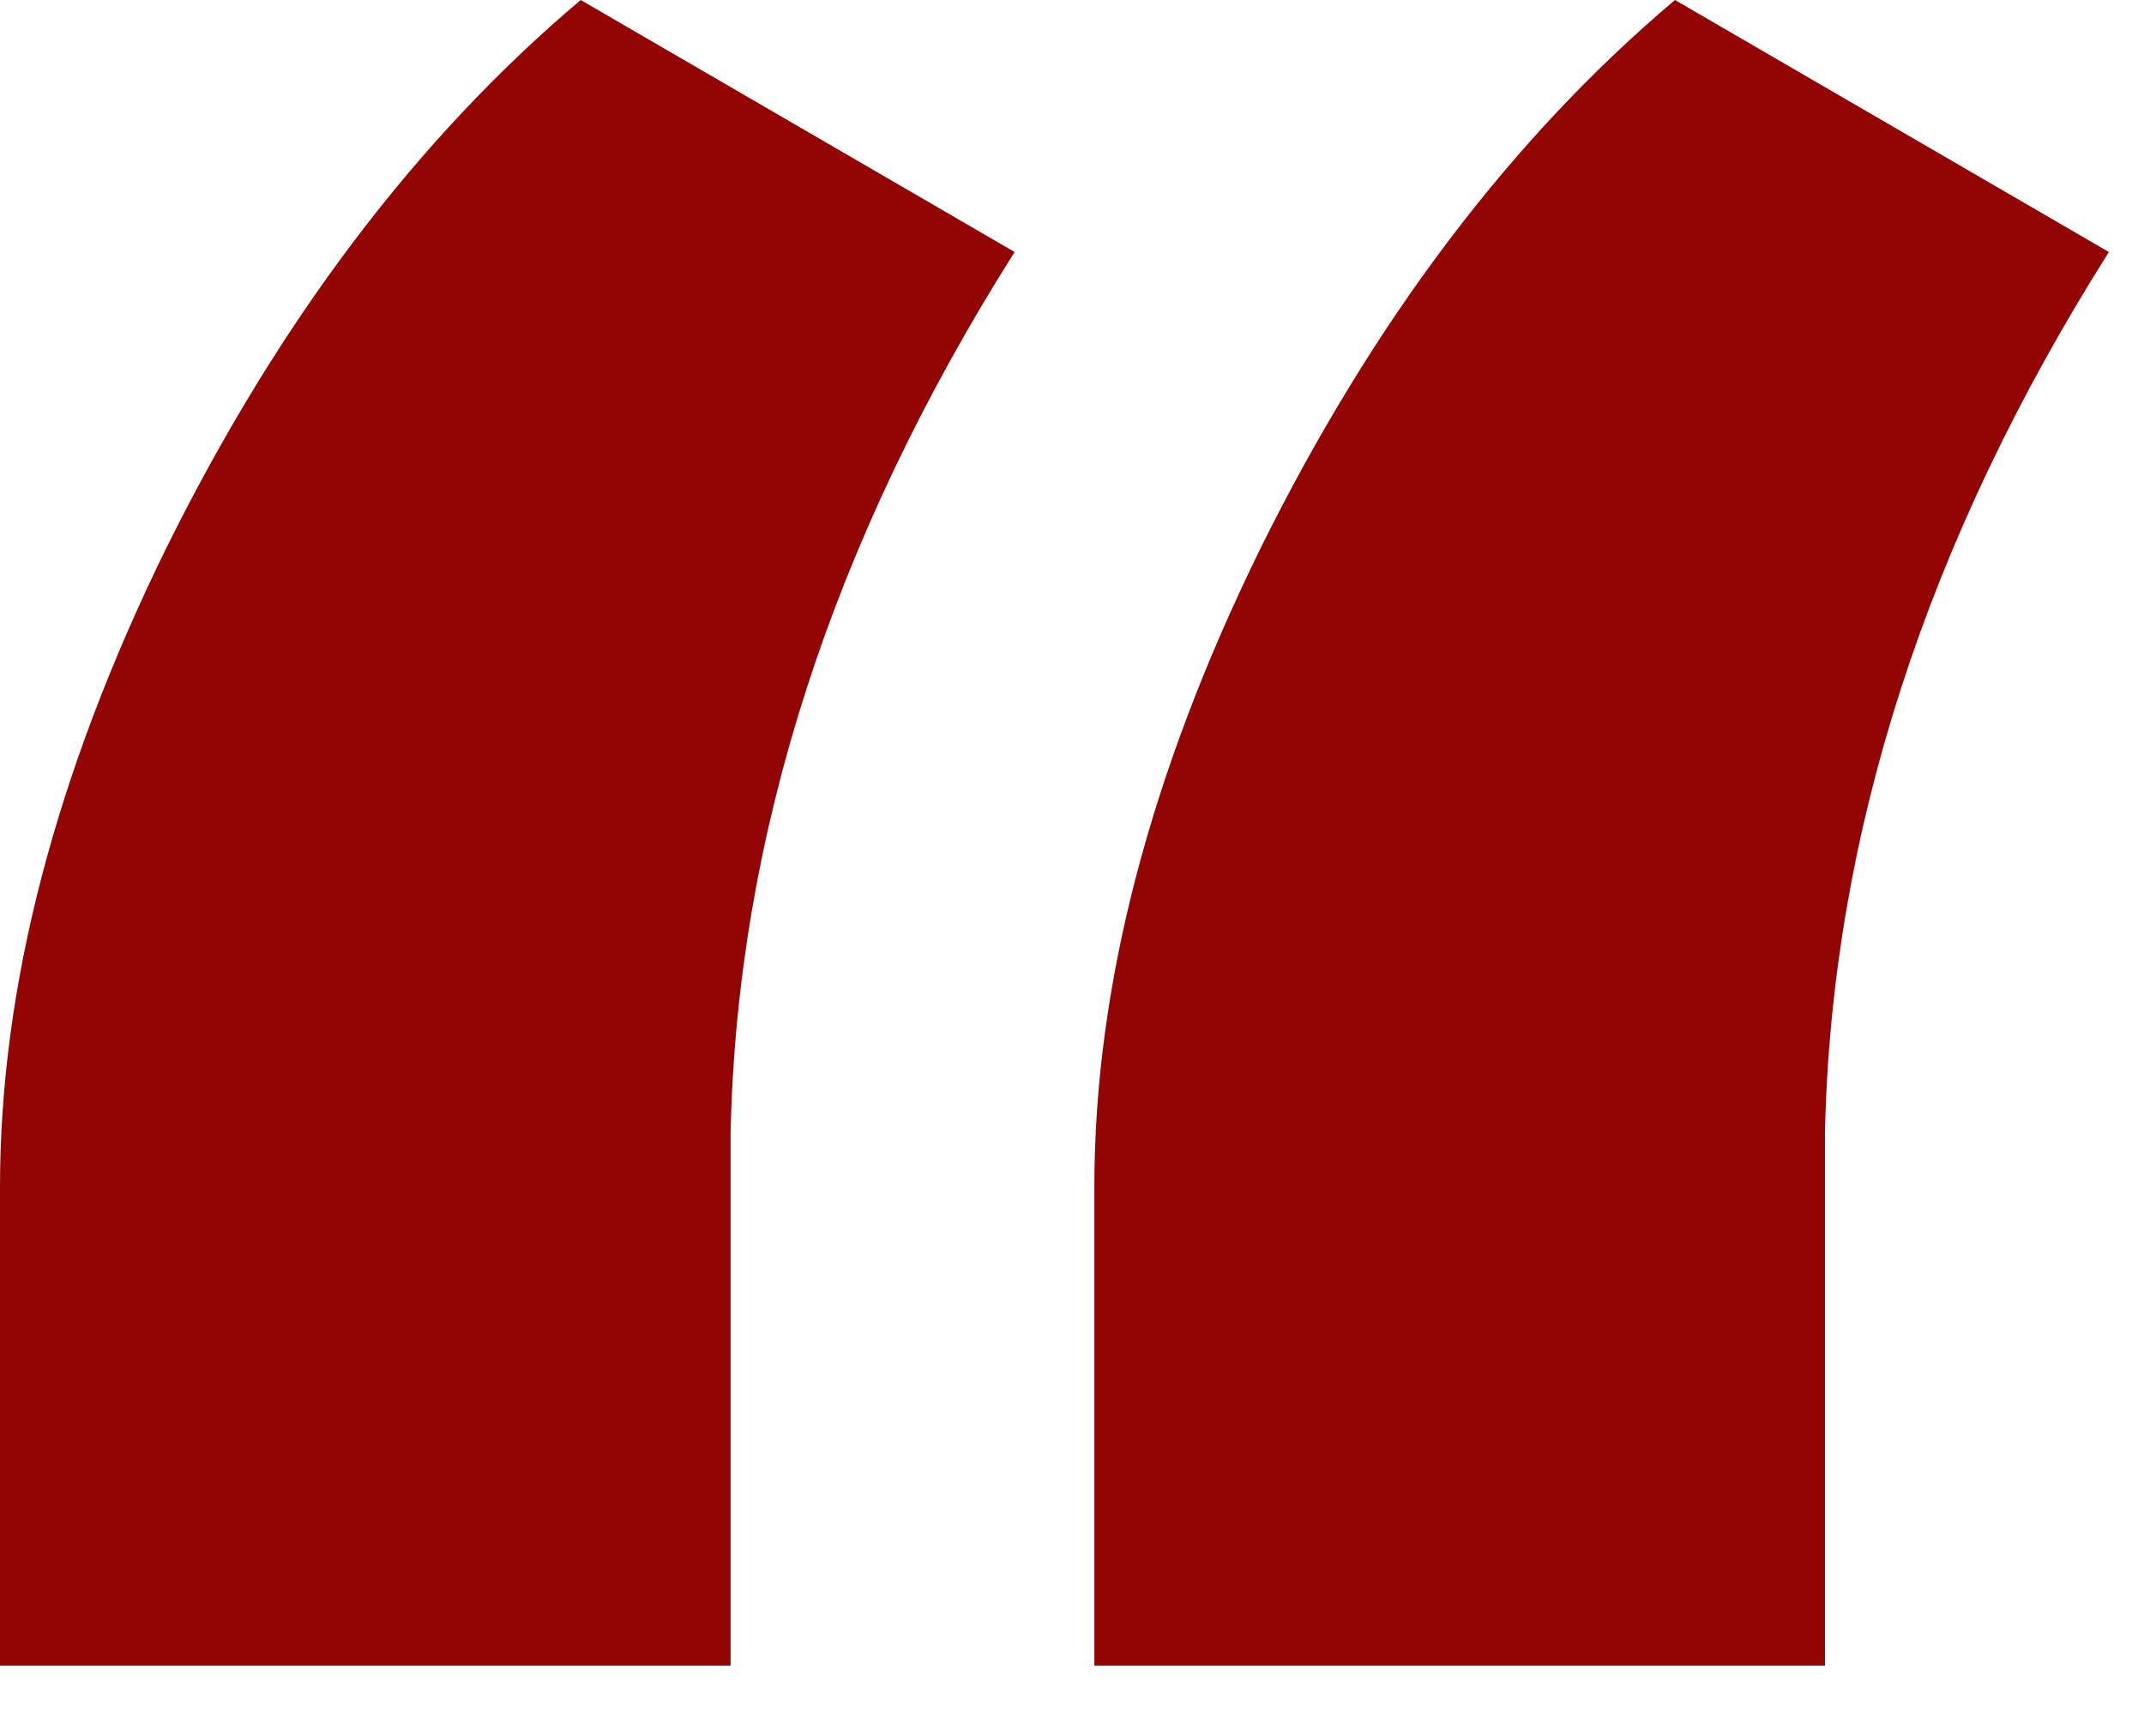
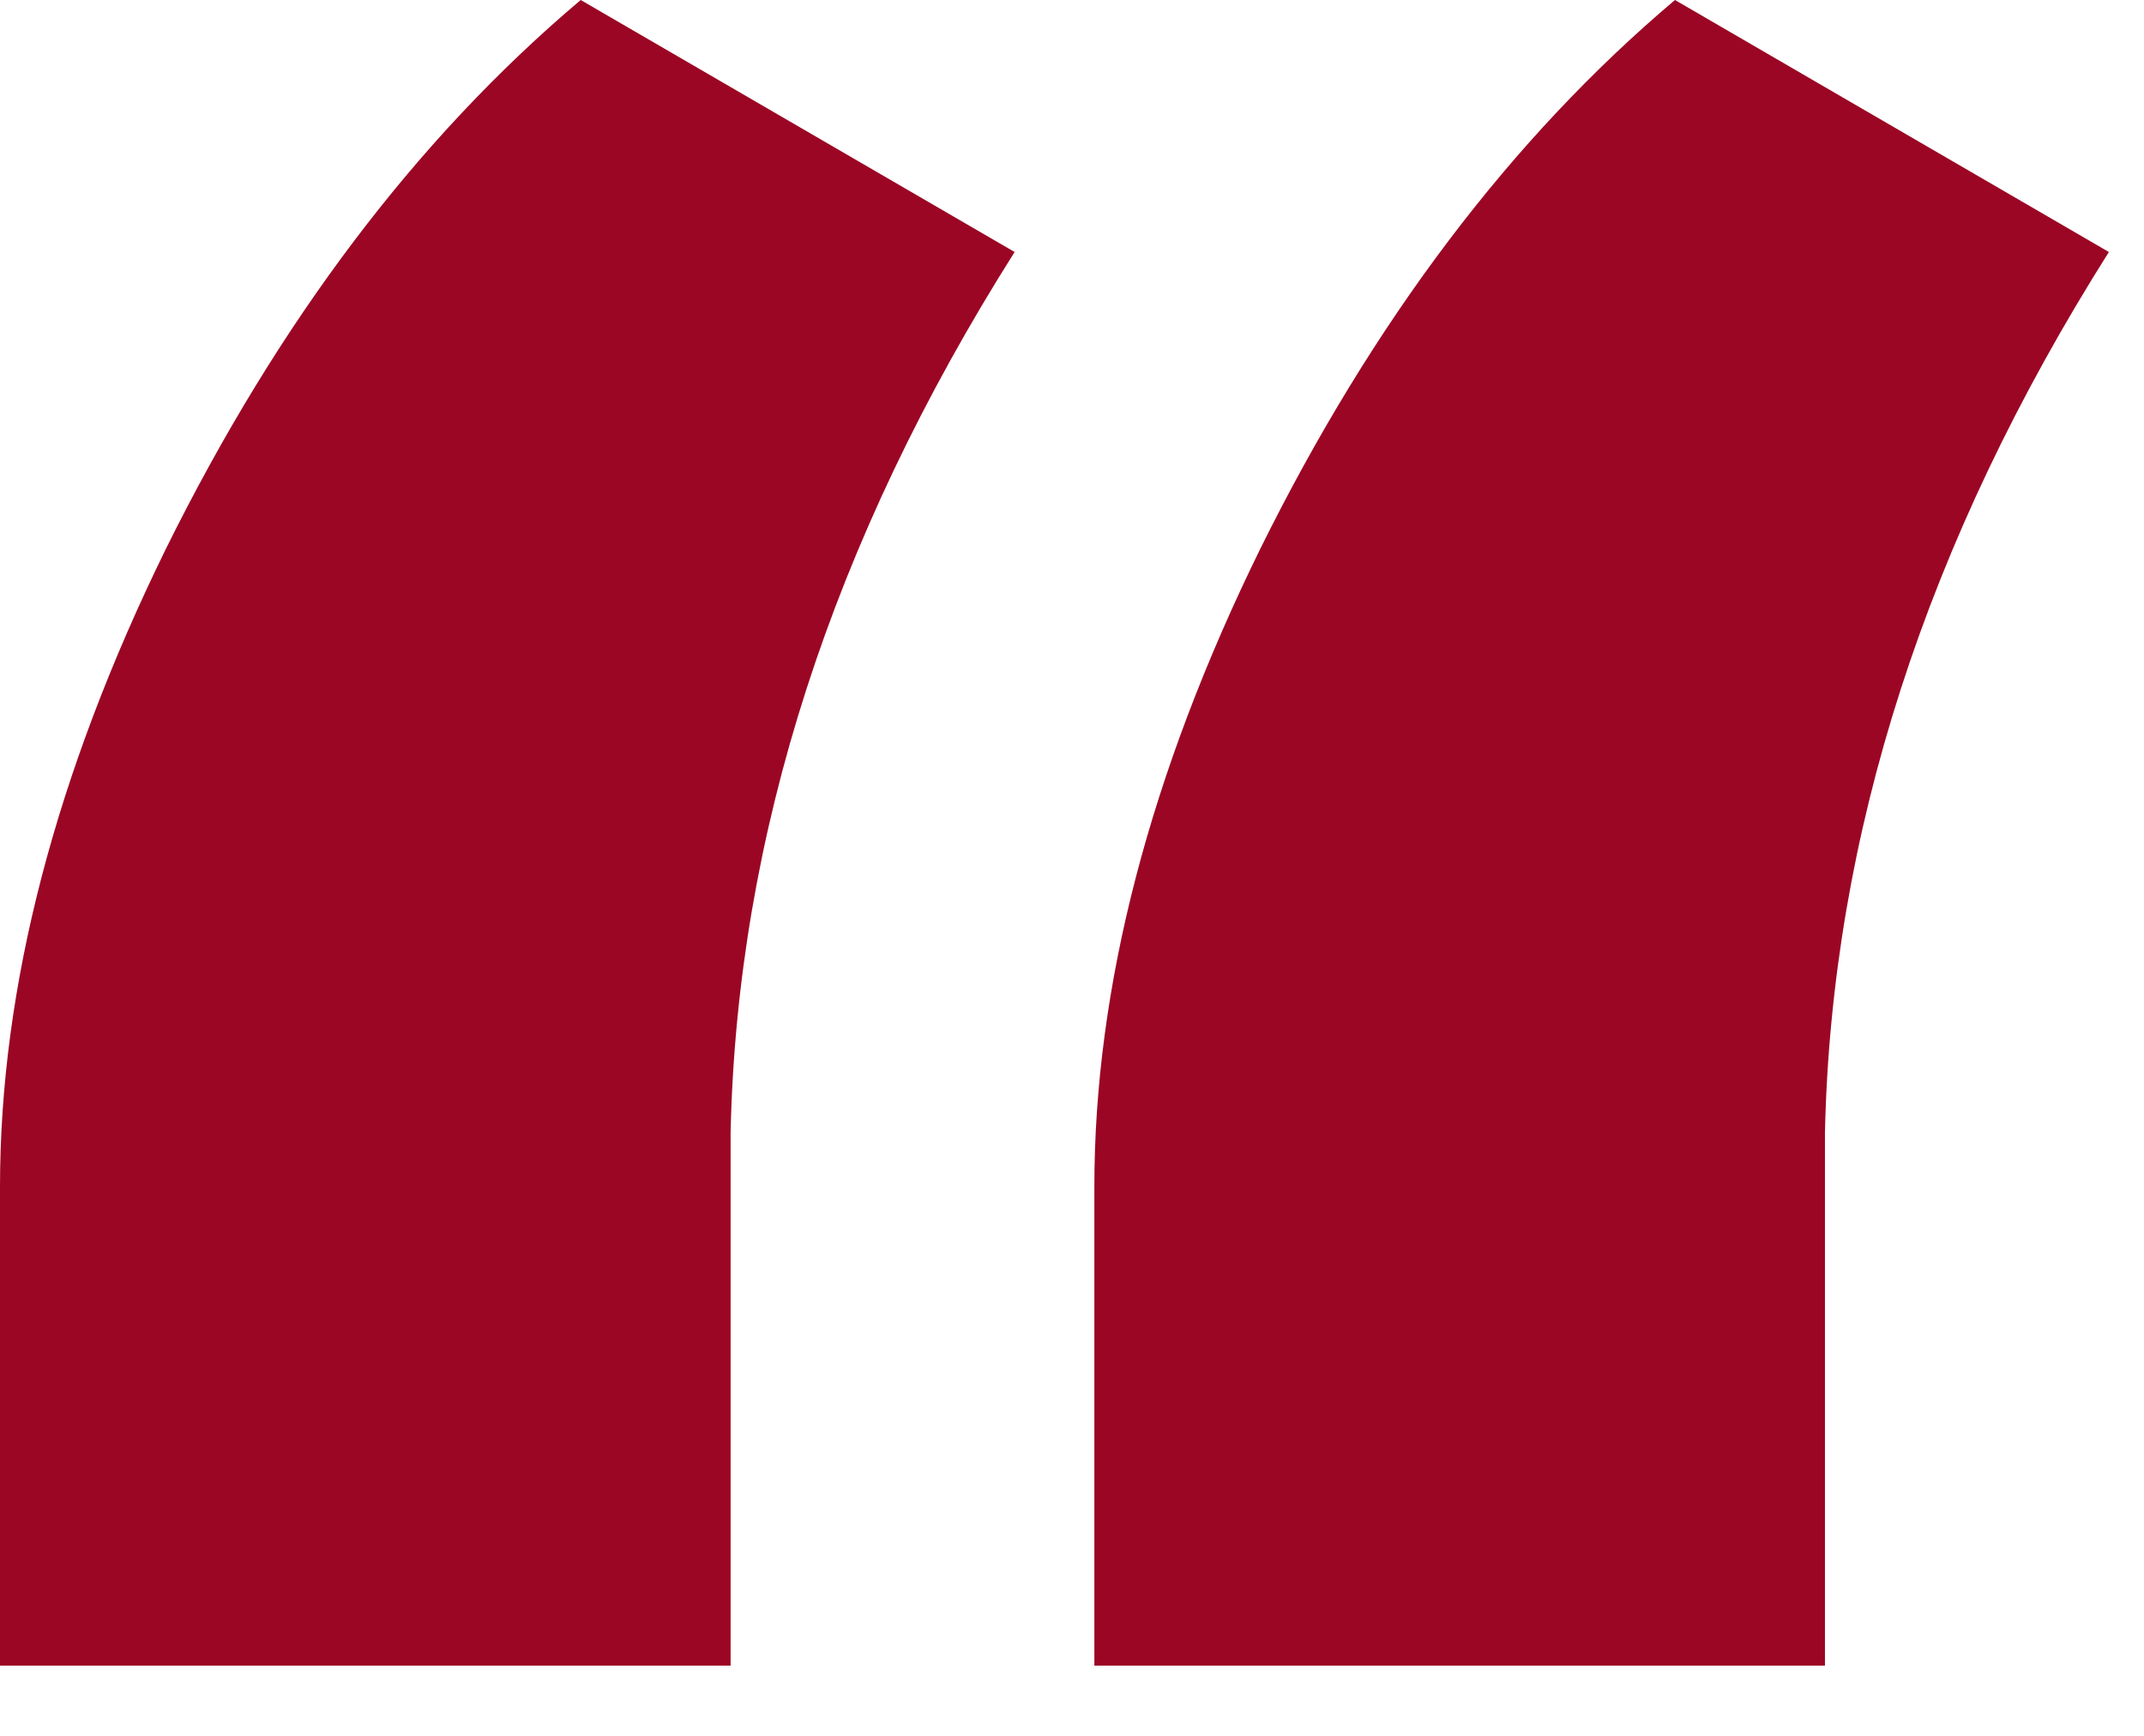
<svg xmlns="http://www.w3.org/2000/svg" width="21" height="17" viewBox="0 0 21 17" fill="none">
-   <path d="M5.688 -0L9.938 2.468C8.146 5.302 7.219 8.177 7.156 11.093V16.312H0V11.624C0 9.666 0.542 7.583 1.625 5.375C2.729 3.145 4.083 1.354 5.688 -0ZM16.406 -0L20.656 2.468C18.865 5.302 17.938 8.177 17.875 11.093V16.312H10.719V11.624C10.719 9.666 11.26 7.583 12.344 5.375C13.448 3.145 14.802 1.354 16.406 -0Z" fill="#910000fa" />
+   <path d="M5.688 -0L9.938 2.468C8.146 5.302 7.219 8.177 7.156 11.093V16.312H0V11.624C0 9.666 0.542 7.583 1.625 5.375C2.729 3.145 4.083 1.354 5.688 -0ZM16.406 -0L20.656 2.468C18.865 5.302 17.938 8.177 17.875 11.093V16.312H10.719V11.624C10.719 9.666 11.26 7.583 12.344 5.375C13.448 3.145 14.802 1.354 16.406 -0Z" fill="#9b0624" />
</svg>
